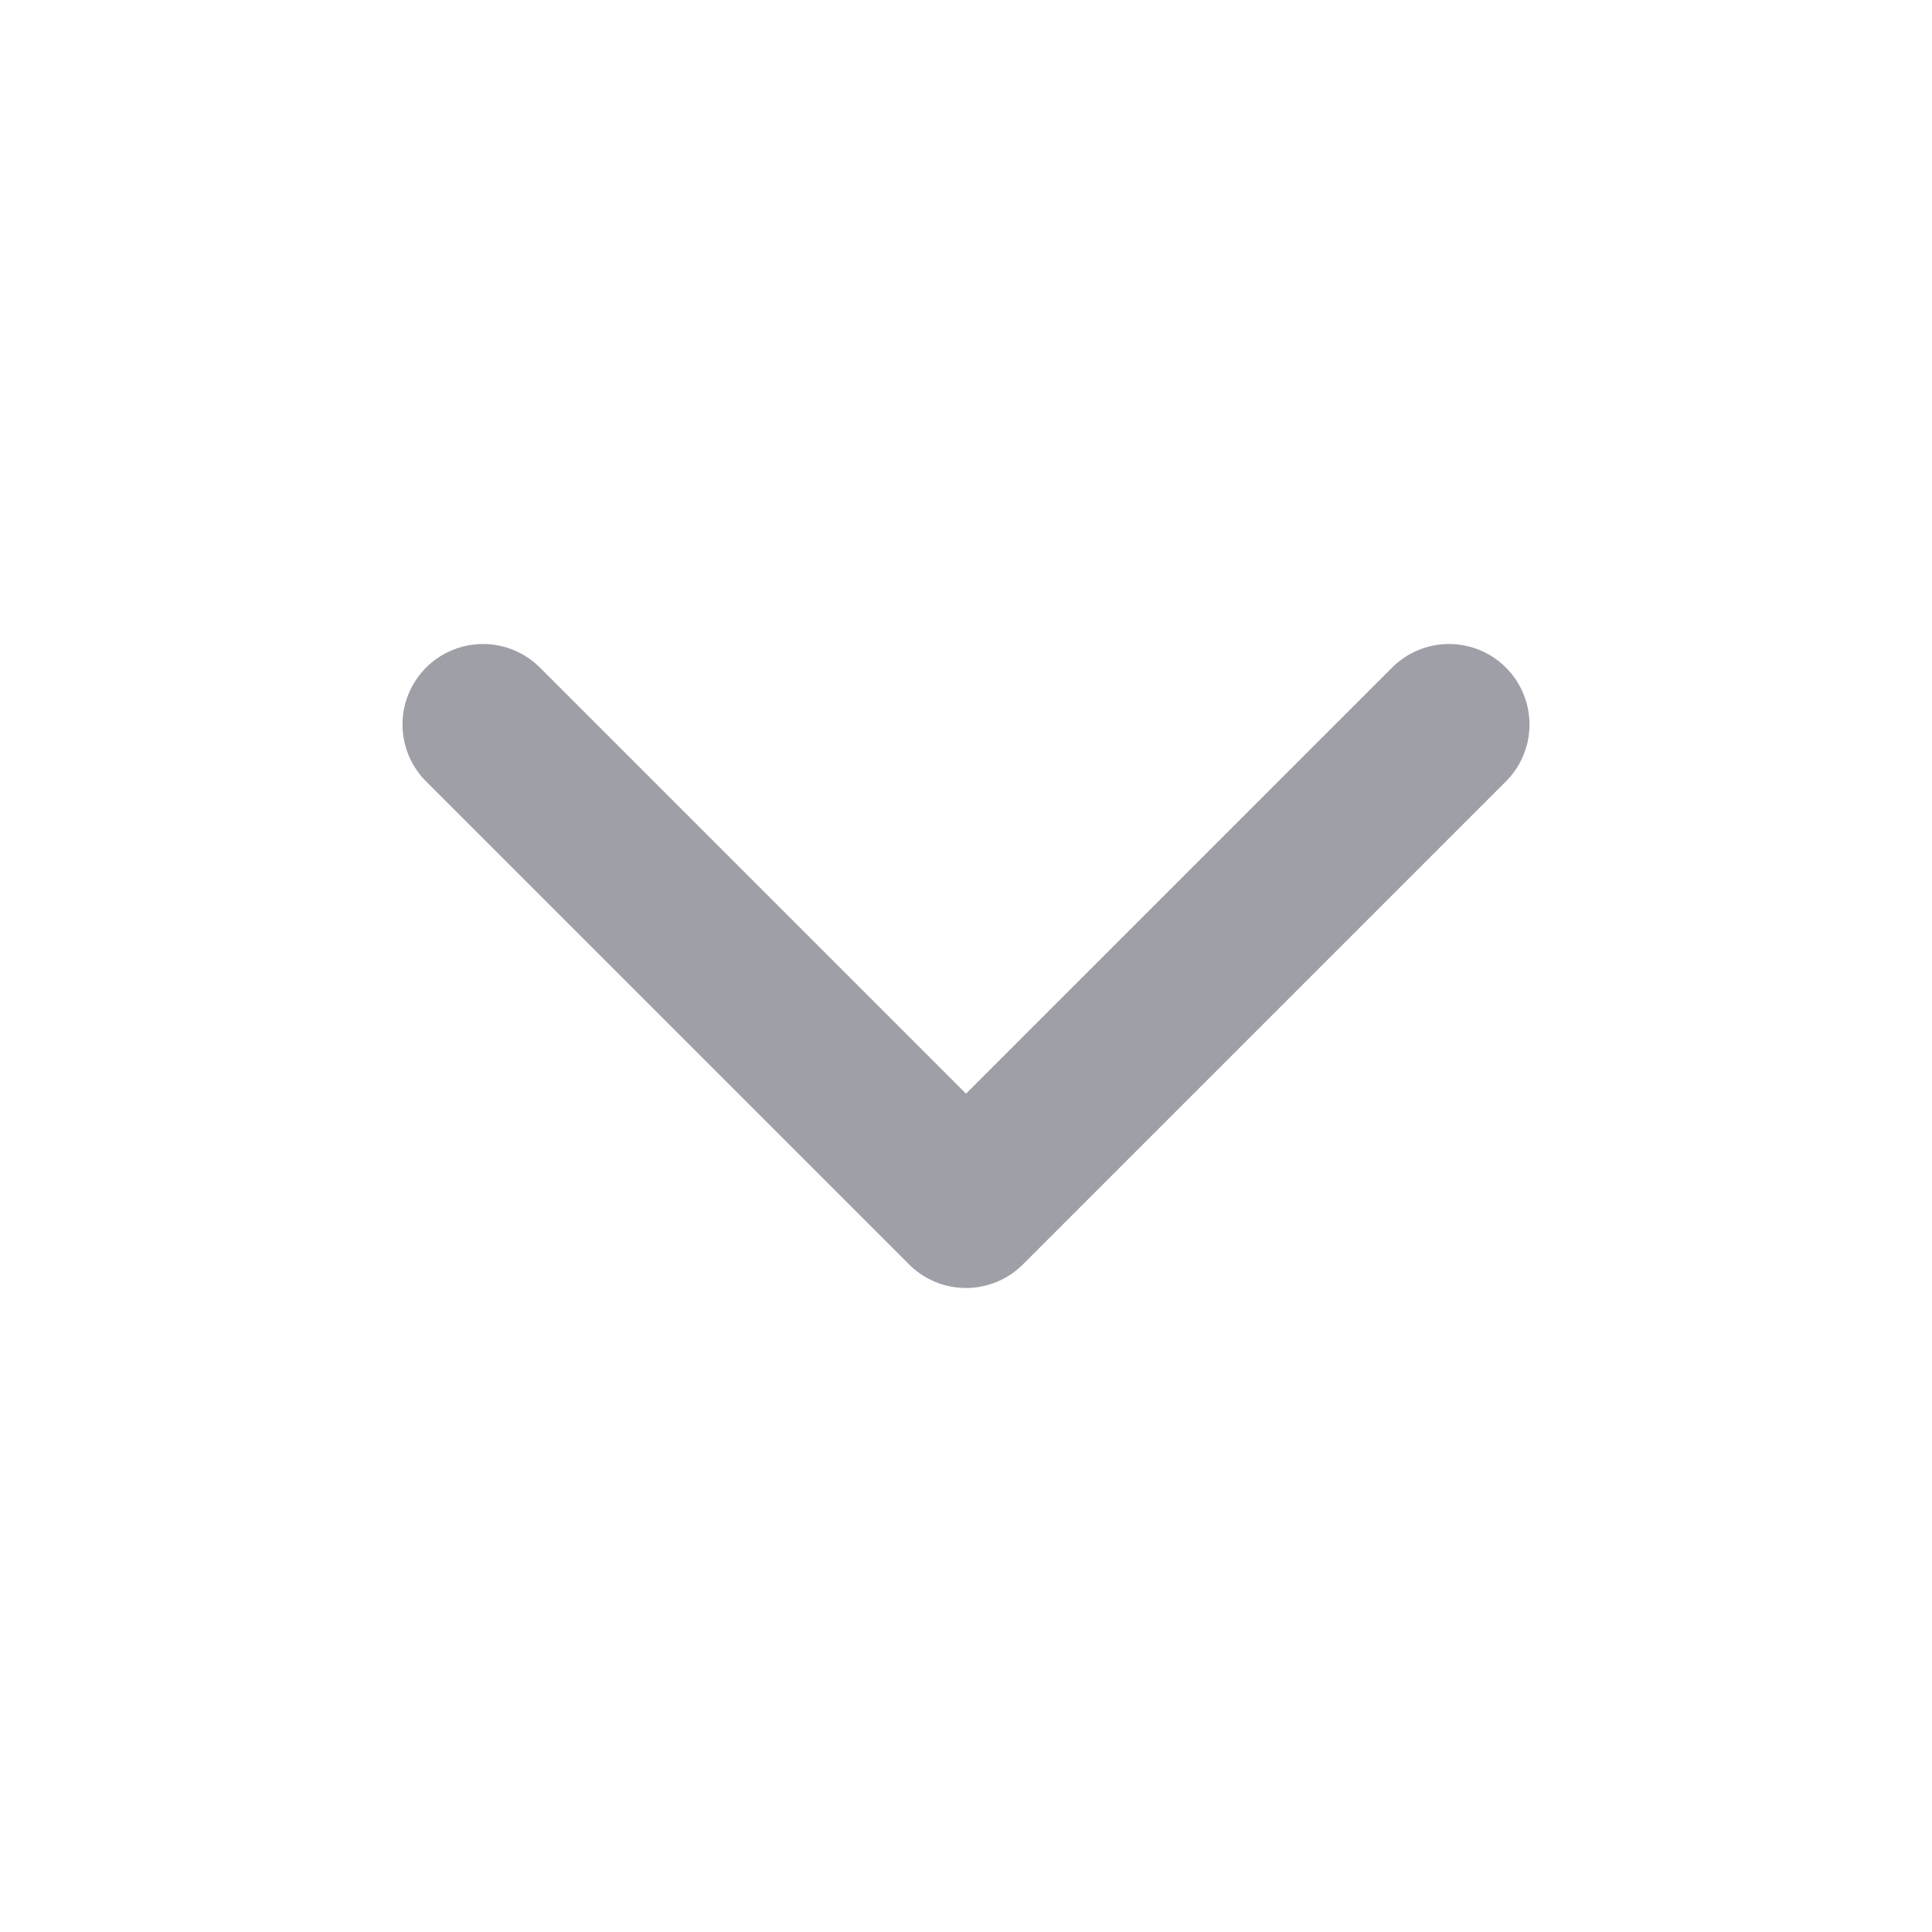
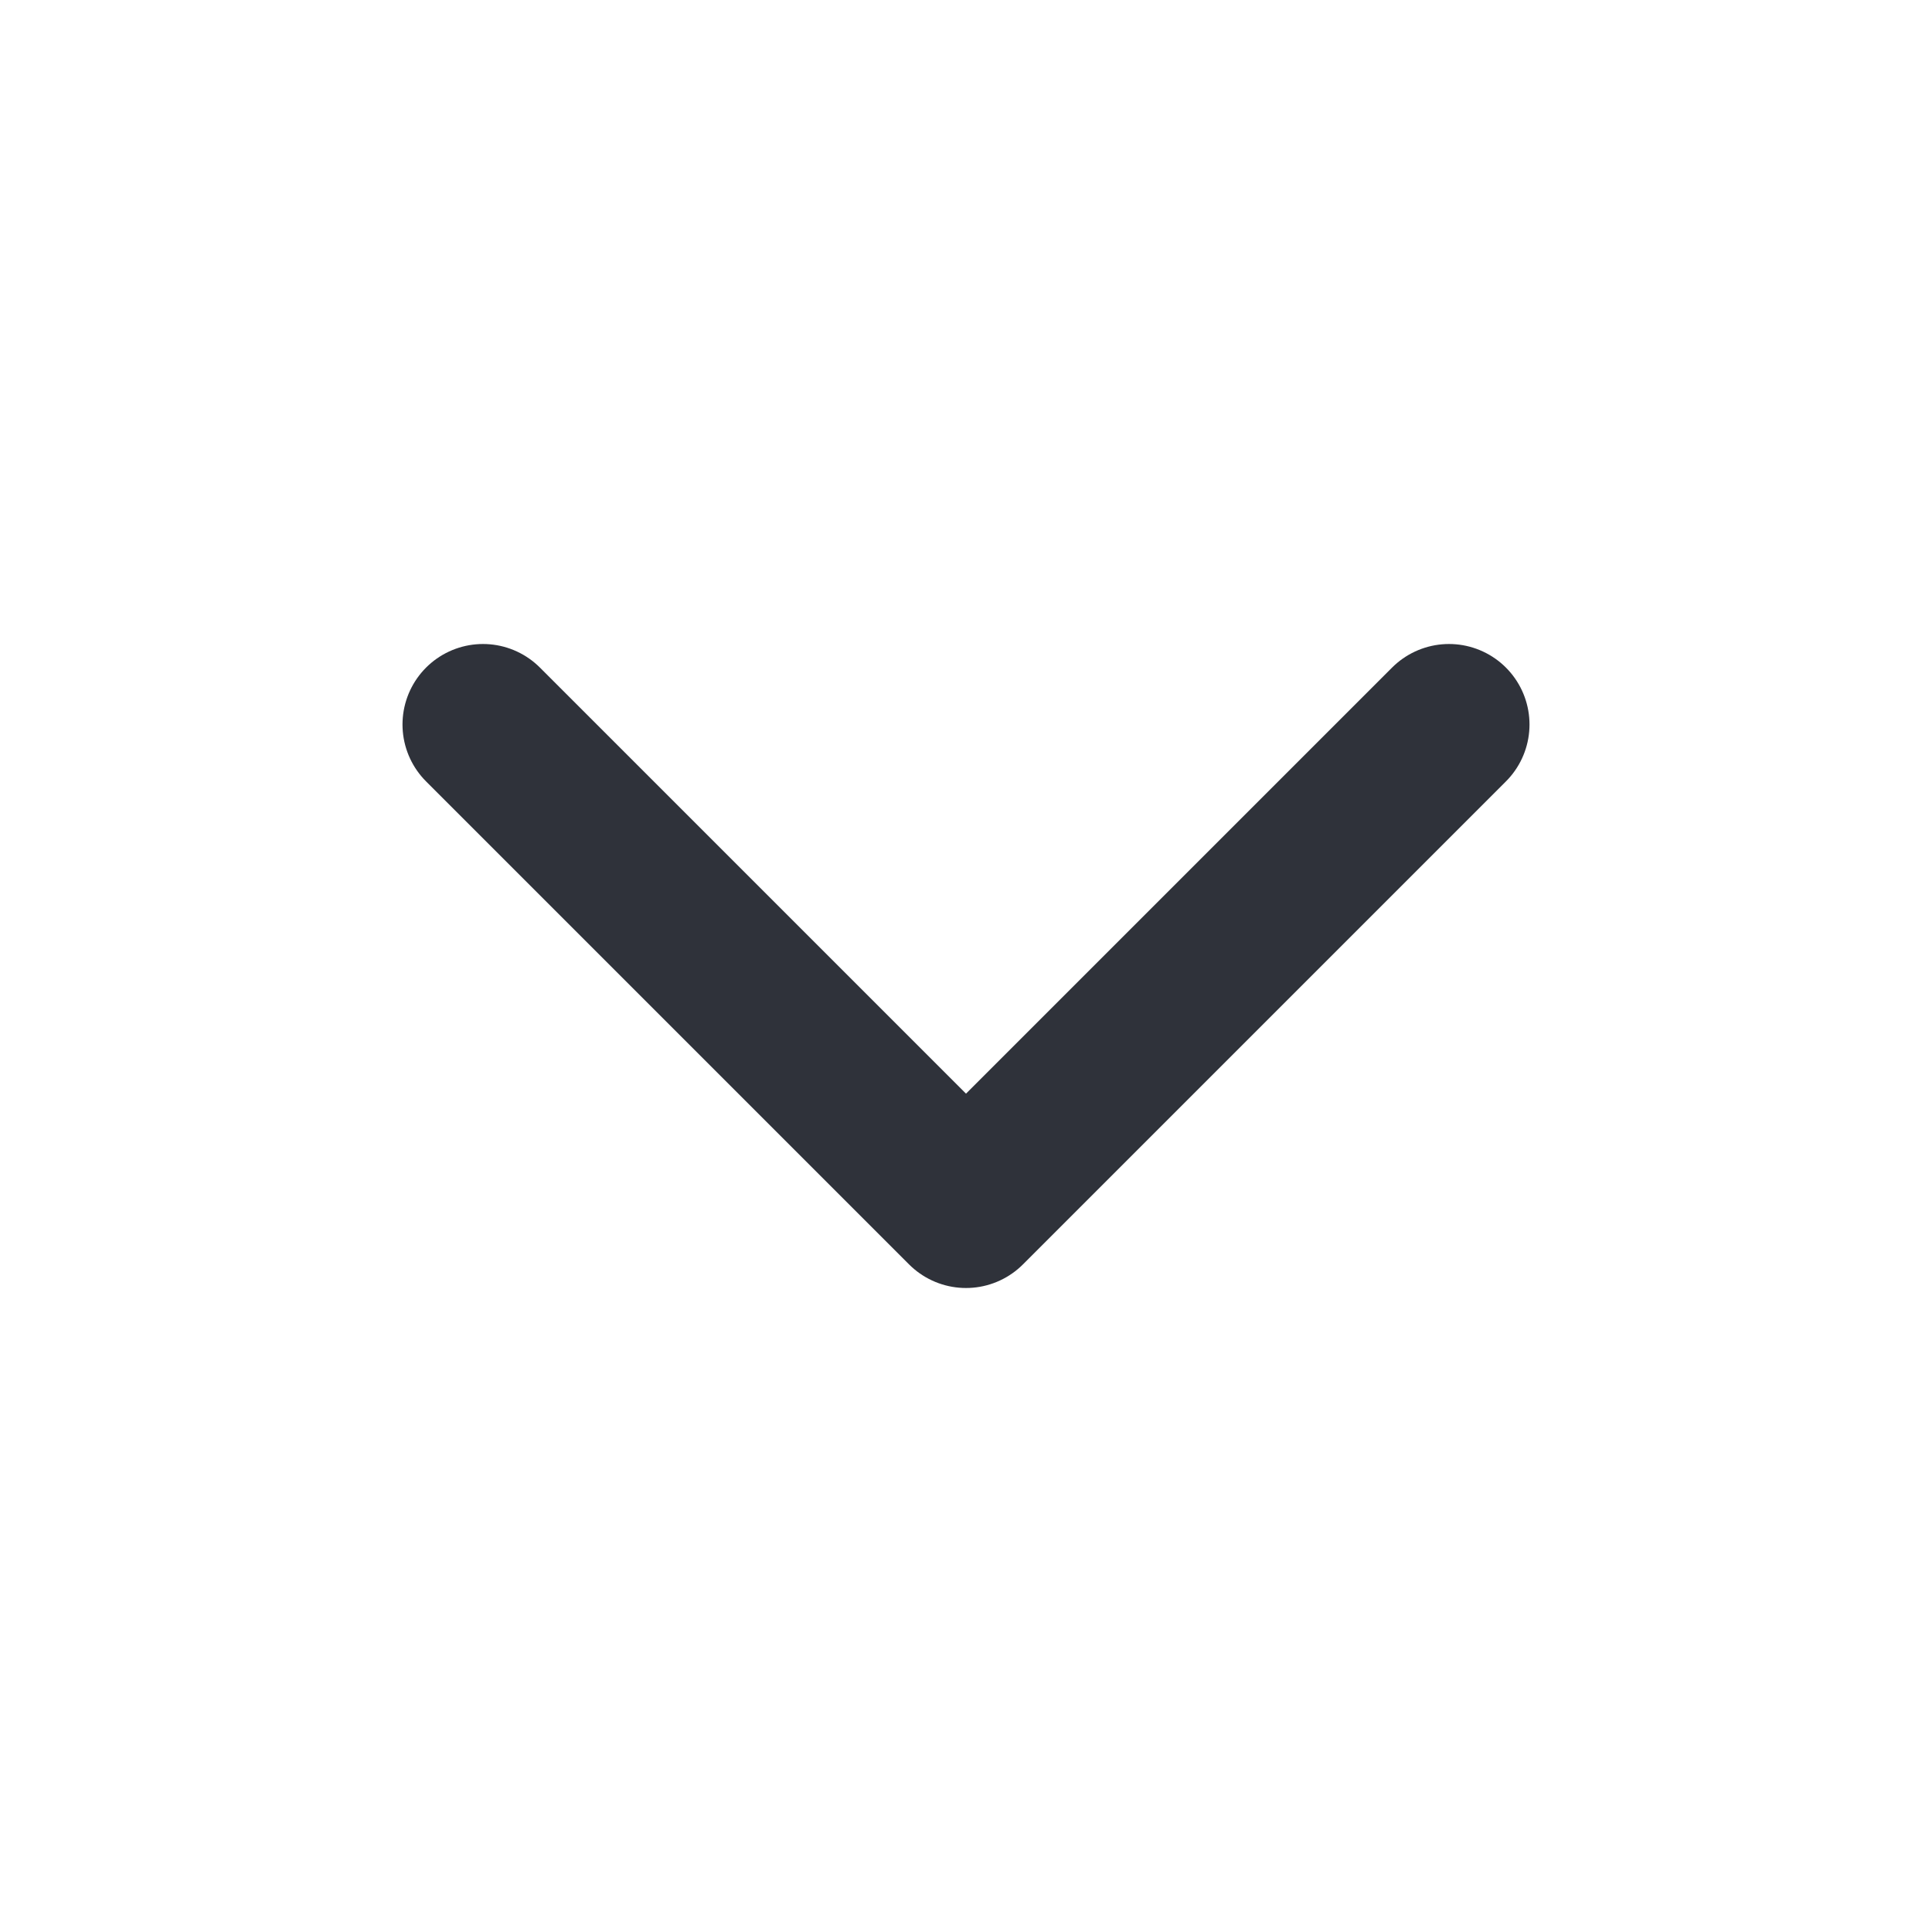
- <svg xmlns="http://www.w3.org/2000/svg" width="24" height="24" viewBox="0 0 24 24" fill="none">
-   <path d="M6 9L12 15L18 9" stroke="#9FA0A7" stroke-width="2" stroke-linecap="round" stroke-linejoin="round" />
+ <svg xmlns="http://www.w3.org/2000/svg" width="24" height="24" viewBox="0 0 24 24" fill="none" color="#2f323a">
+   <path d="M6 9L12 15L18 9" stroke="currentColor" stroke-width="2" stroke-linecap="round" stroke-linejoin="round" />
</svg>
